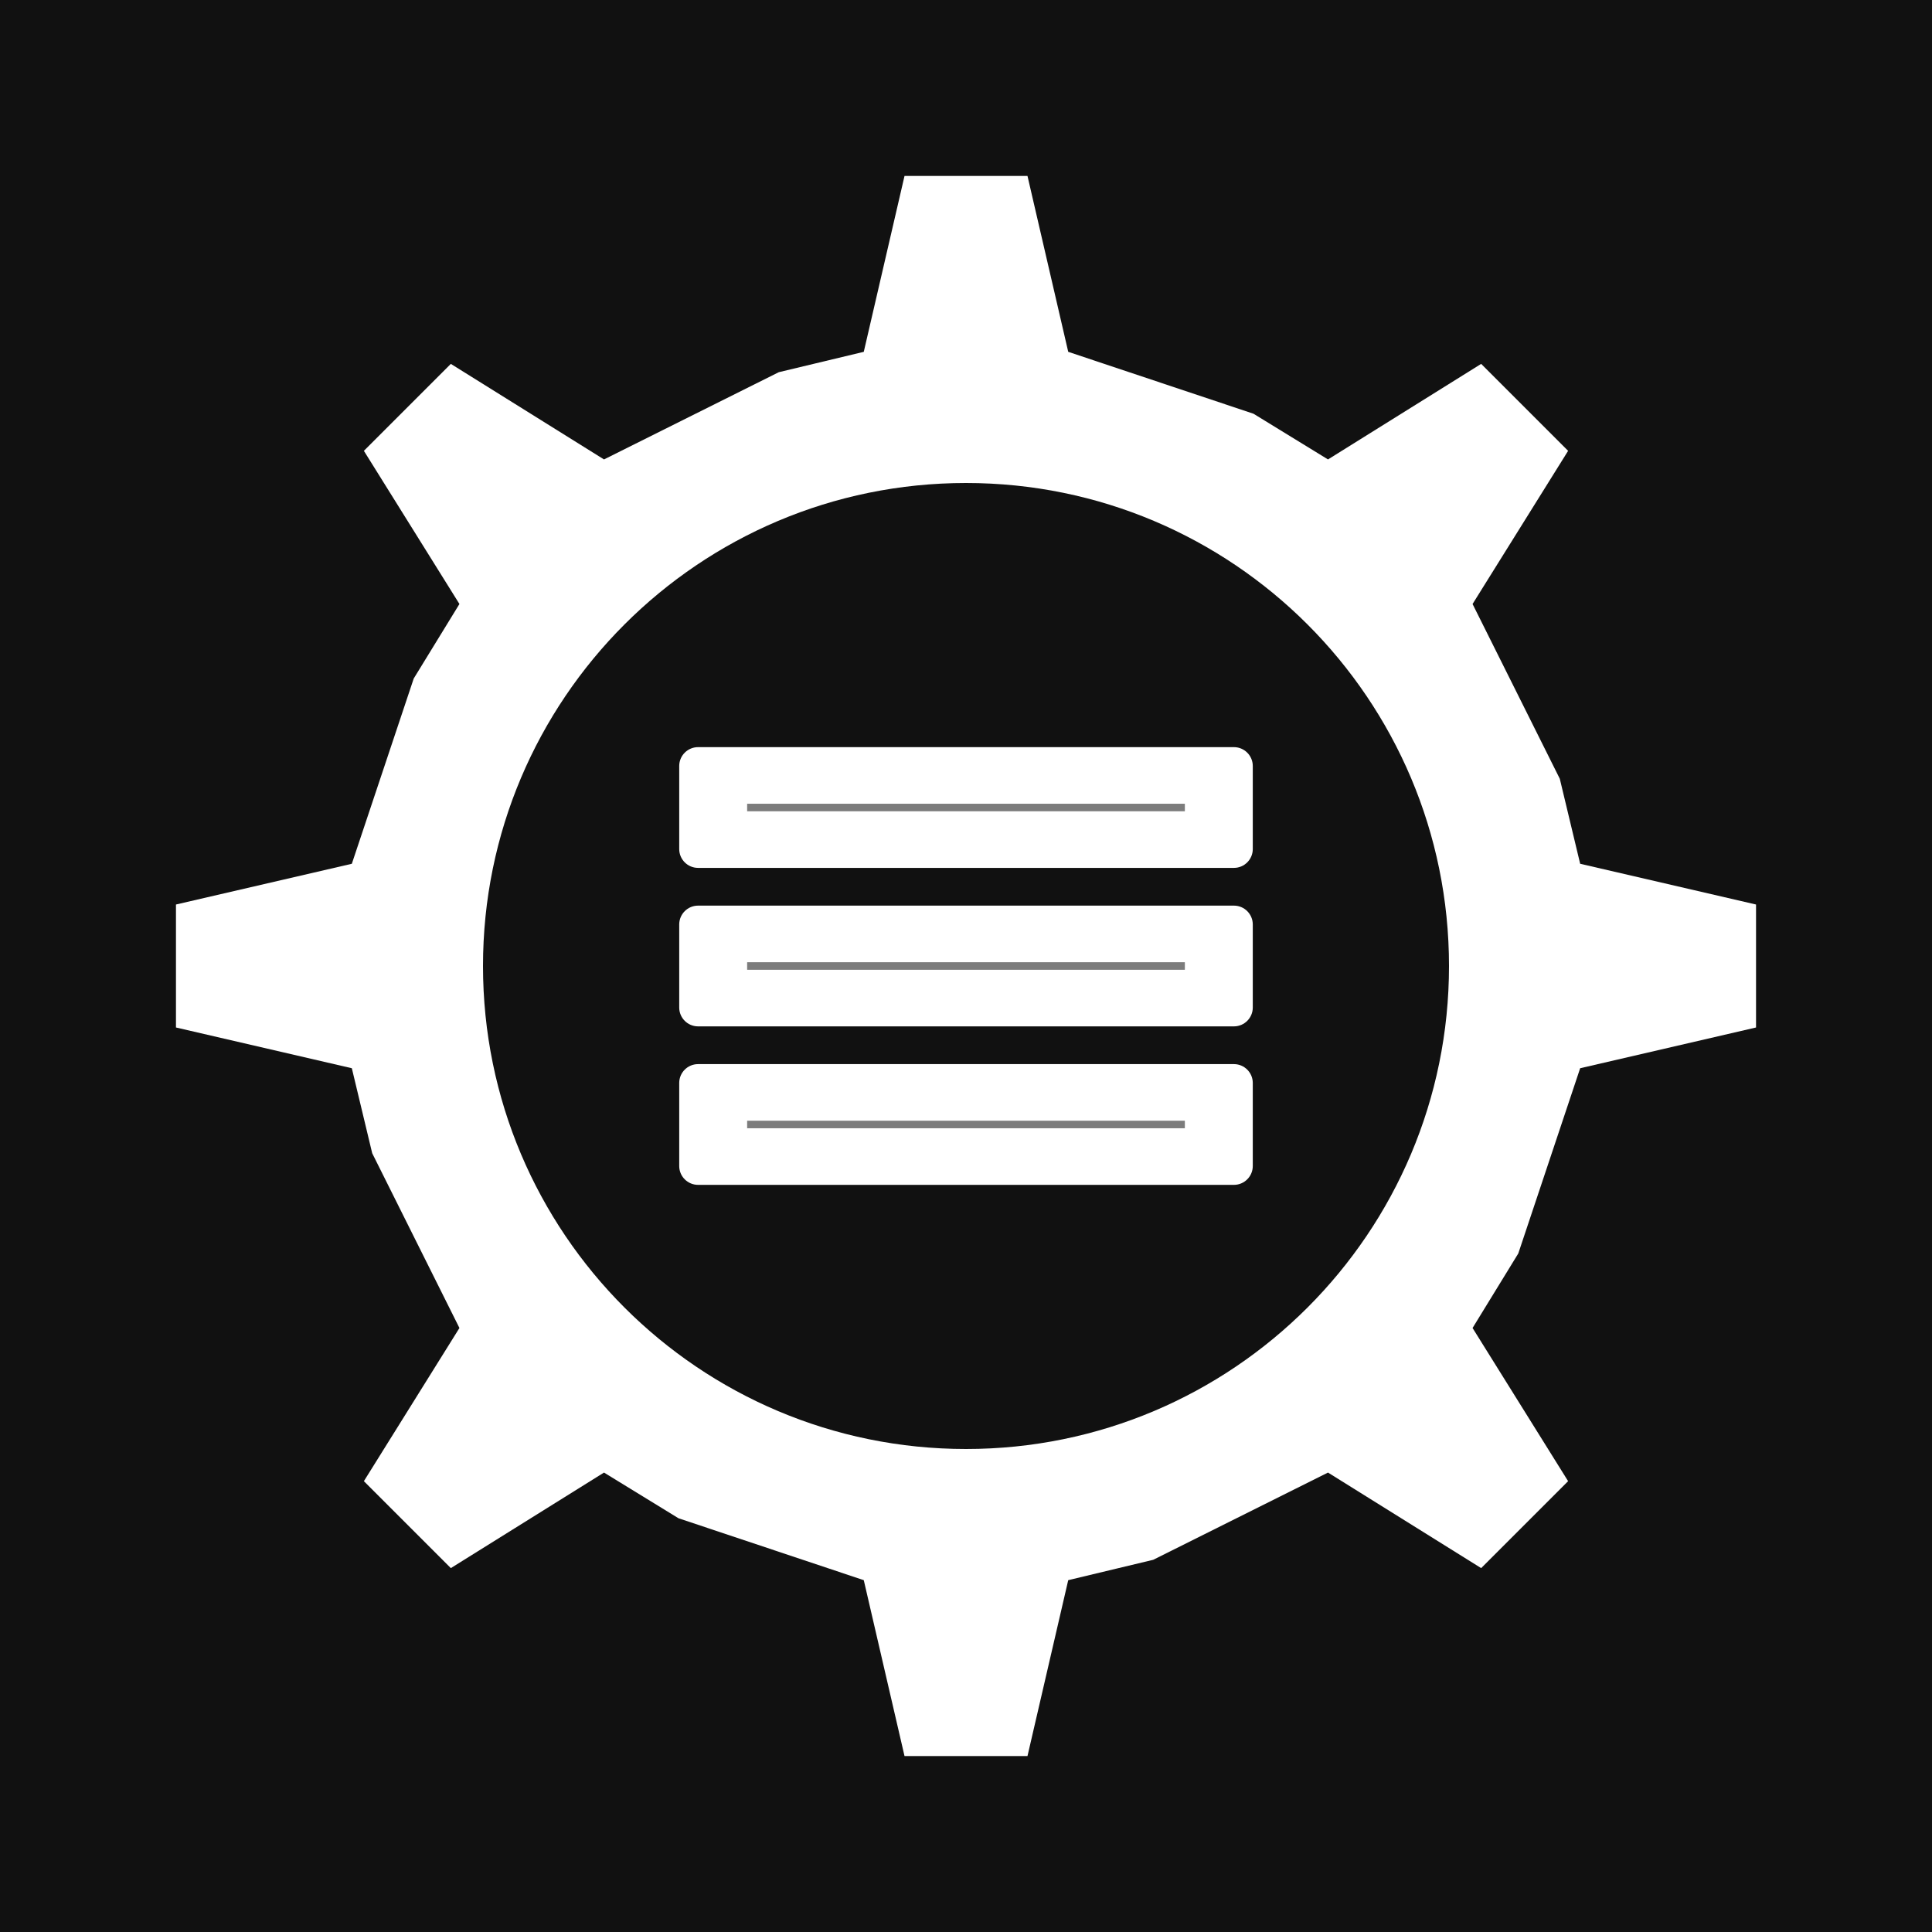
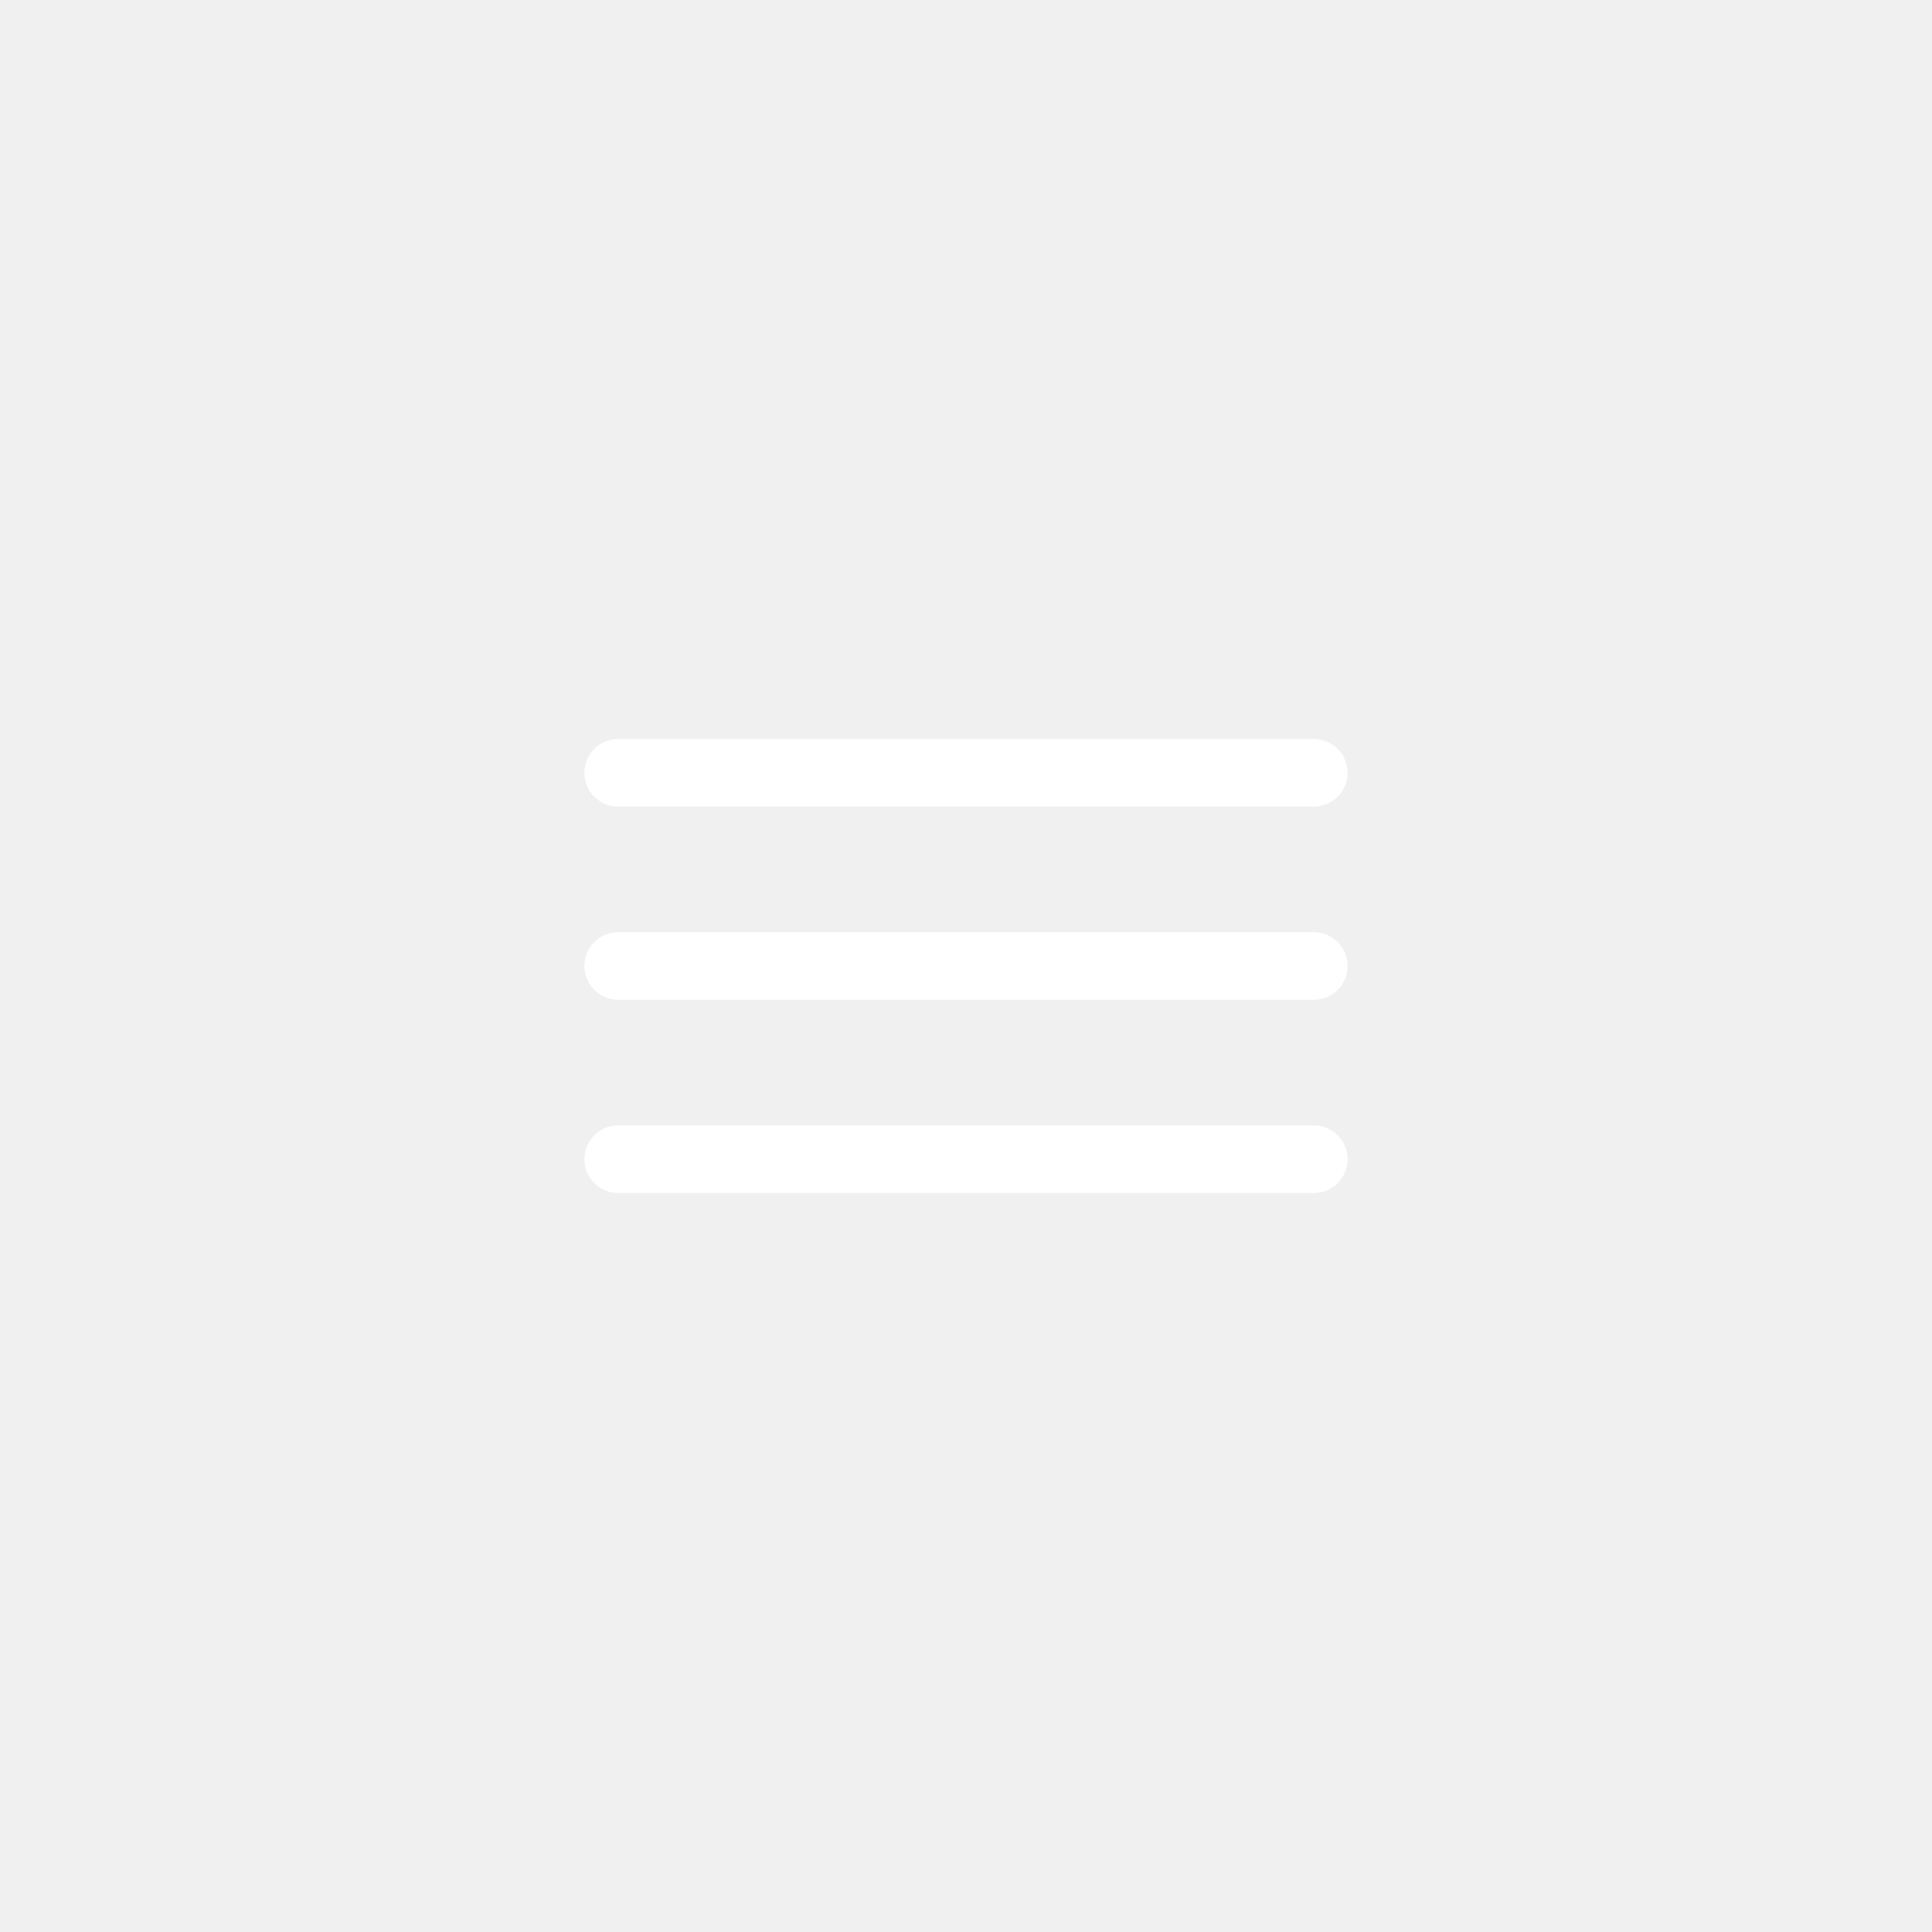
- <svg xmlns="http://www.w3.org/2000/svg" viewBox="0 0 512 512" width="512" height="512">
-   <rect width="512" height="512" fill="#111111" />
-   <path d="M 206.384,98.637 L 228.909,93.239 L 239.706,46.633 L 272.294,46.633 L 283.091,93.239 L 332.189,109.643 L 351.933,121.755 L 392.523,96.434 L 415.566,119.477 L 390.245,160.067 L 413.363,206.384 L 418.761,228.909 L 465.367,239.706 L 465.367,272.294 L 418.761,283.091 L 402.357,332.189 L 390.245,351.933 L 415.566,392.523 L 392.523,415.566 L 351.933,390.245 L 305.616,413.363 L 283.091,418.761 L 272.294,465.367 L 239.706,465.367 L 228.909,418.761 L 179.811,402.357 L 160.067,390.245 L 119.477,415.566 L 96.434,392.523 L 121.755,351.933 L 98.637,305.616 L 93.239,283.091 L 46.633,272.294 L 46.633,239.706 L 93.239,228.909 L 109.643,179.811 L 121.755,160.067 L 96.434,119.477 L 119.477,96.434 L 160.067,121.755 Z" fill="white" />
-   <circle cx="256" cy="256" r="128" fill="#111111" />
-   <rect x="180" y="198" width="152" height="32" rx="5" fill="white" />
-   <line x1="198" y1="214" x2="314" y2="214" stroke="#111111" stroke-width="2" opacity="0.55" />
-   <rect x="180" y="240" width="152" height="32" rx="5" fill="white" />
-   <line x1="198" y1="256" x2="314" y2="256" stroke="#111111" stroke-width="2" opacity="0.55" />
-   <rect x="180" y="282" width="152" height="32" rx="5" fill="white" />
-   <line x1="198" y1="298" x2="314" y2="298" stroke="#111111" stroke-width="2" opacity="0.55" />
+ <svg xmlns="http://www.w3.org/2000/svg" viewBox="0 0 100 100" width="100" height="100">
+   <g stroke="#ffffff" stroke-width="3.5" stroke-linecap="round" fill="none">
+     <line x1="32" y1="40" x2="68" y2="40" />
+     <line x1="32" y1="50" x2="68" y2="50" />
+     <line x1="32" y1="60" x2="68" y2="60" />
+   </g>
</svg>
